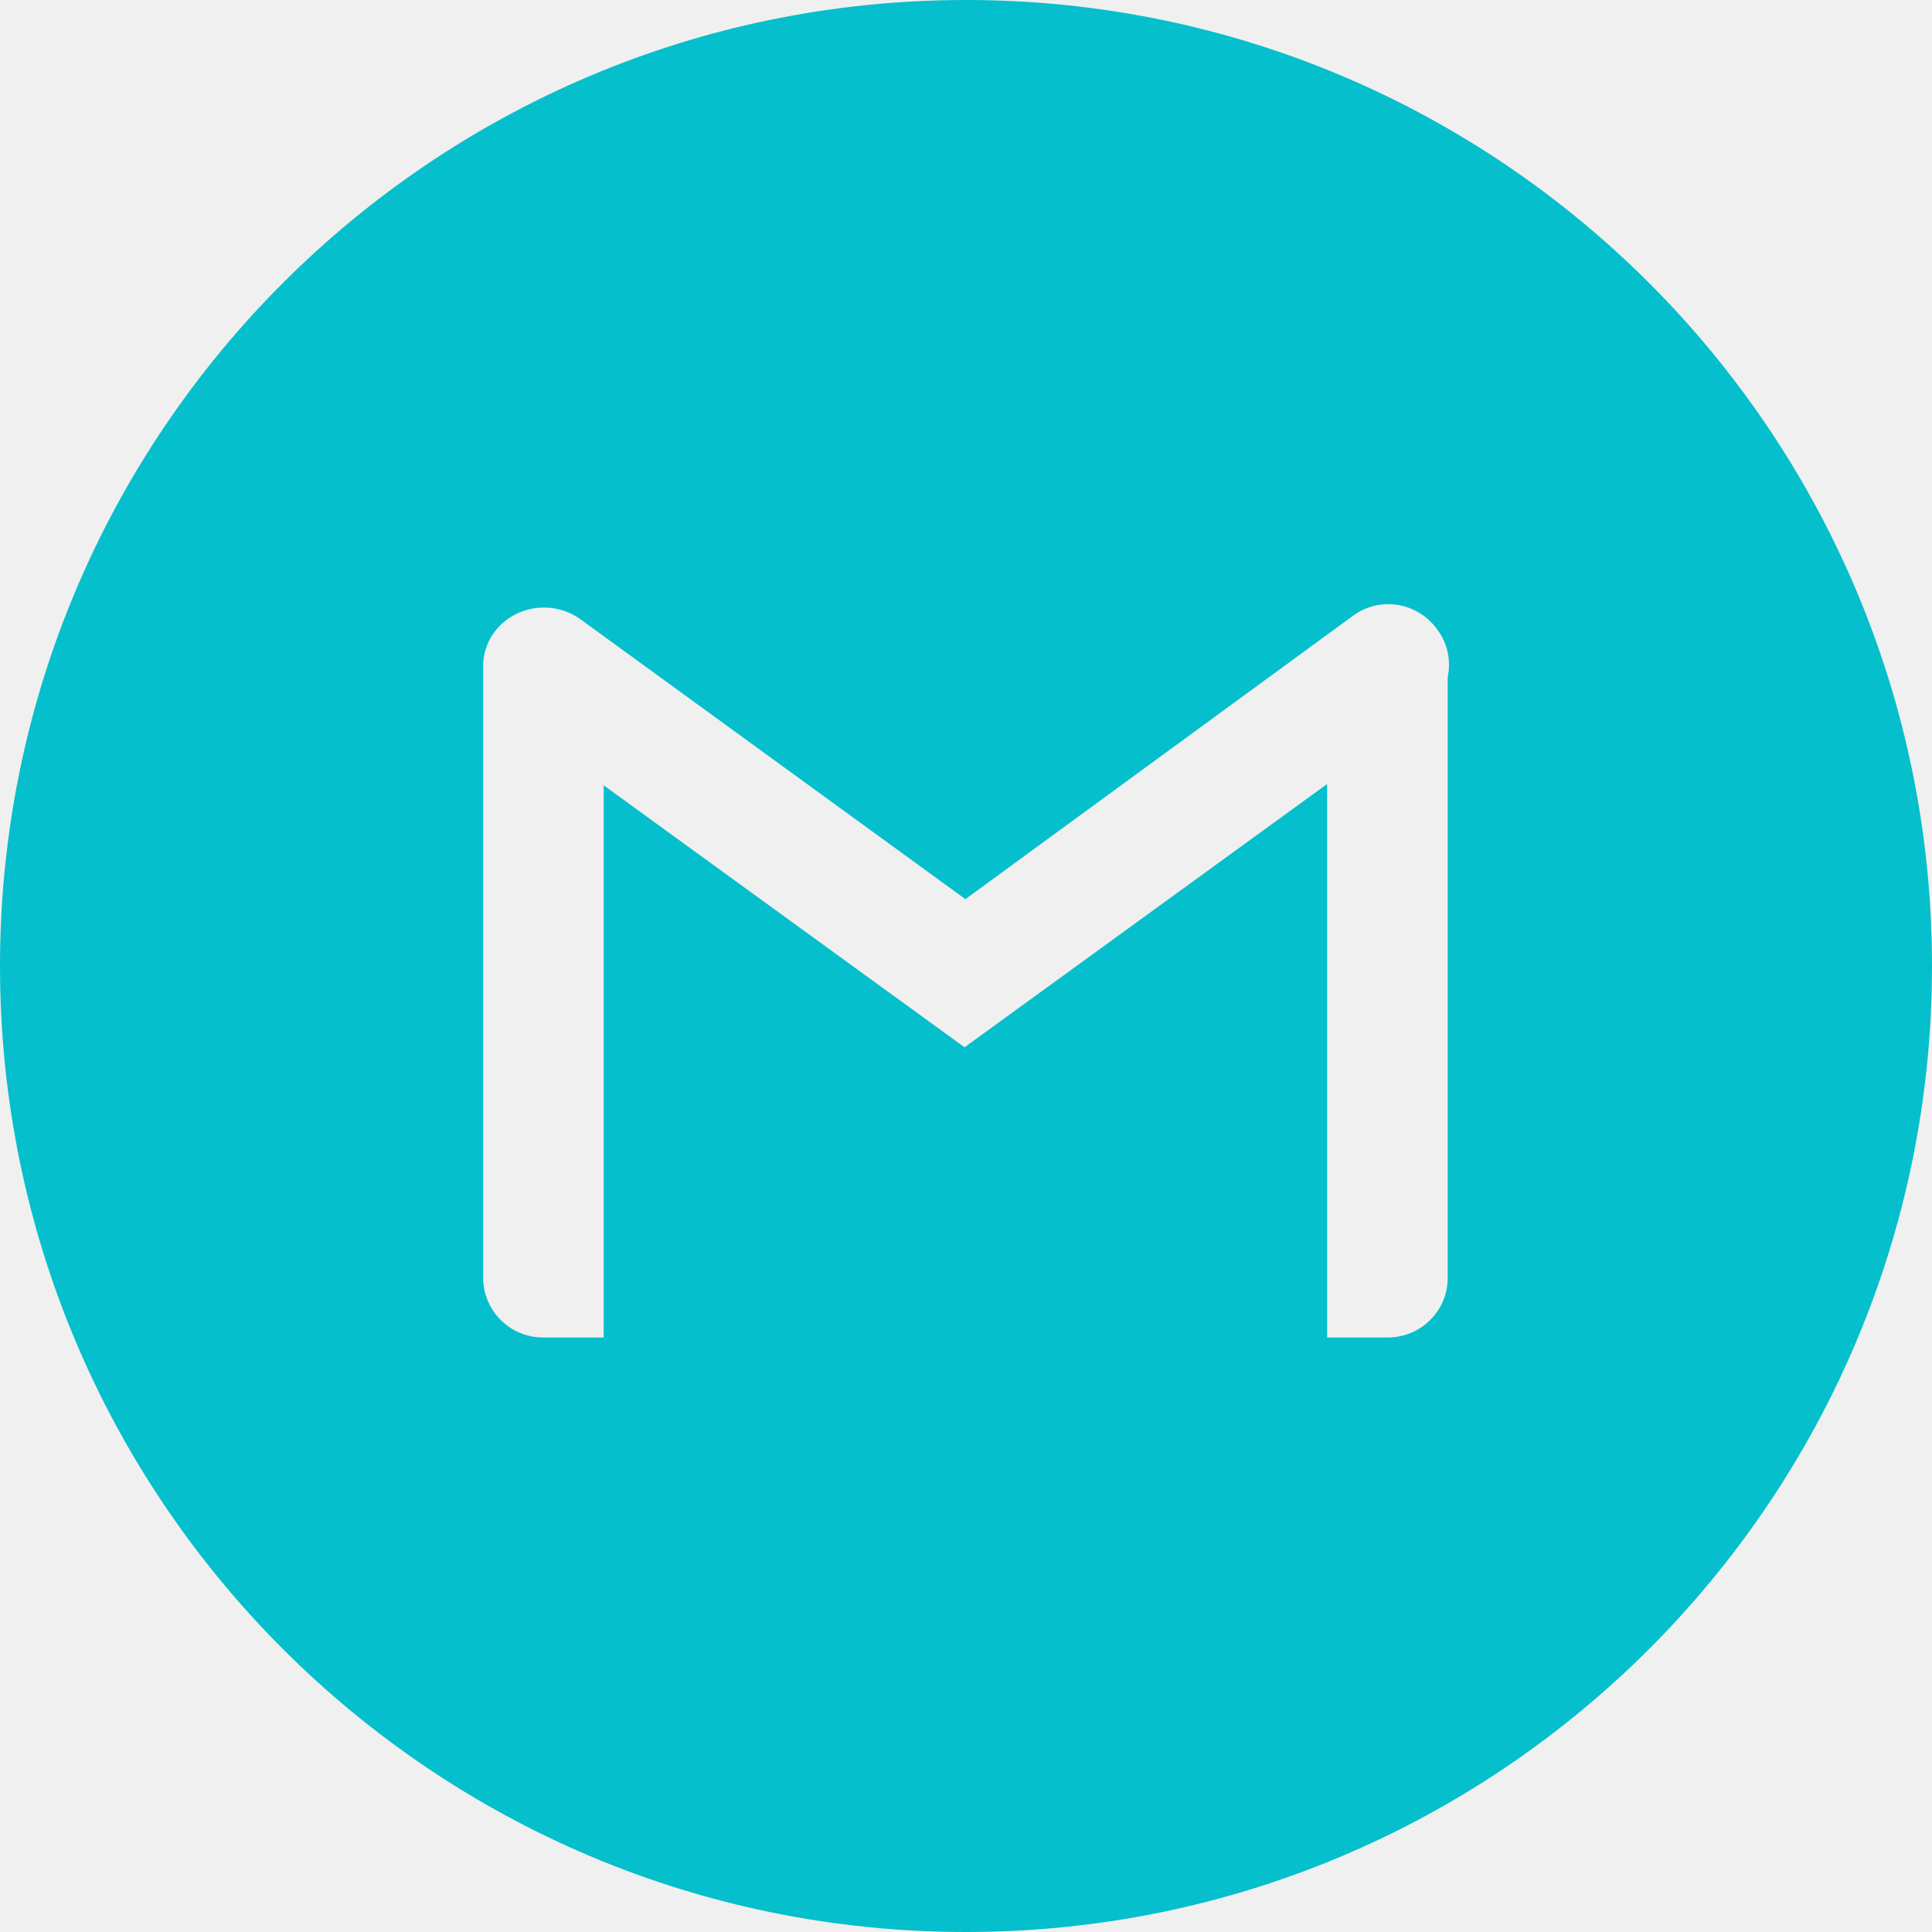
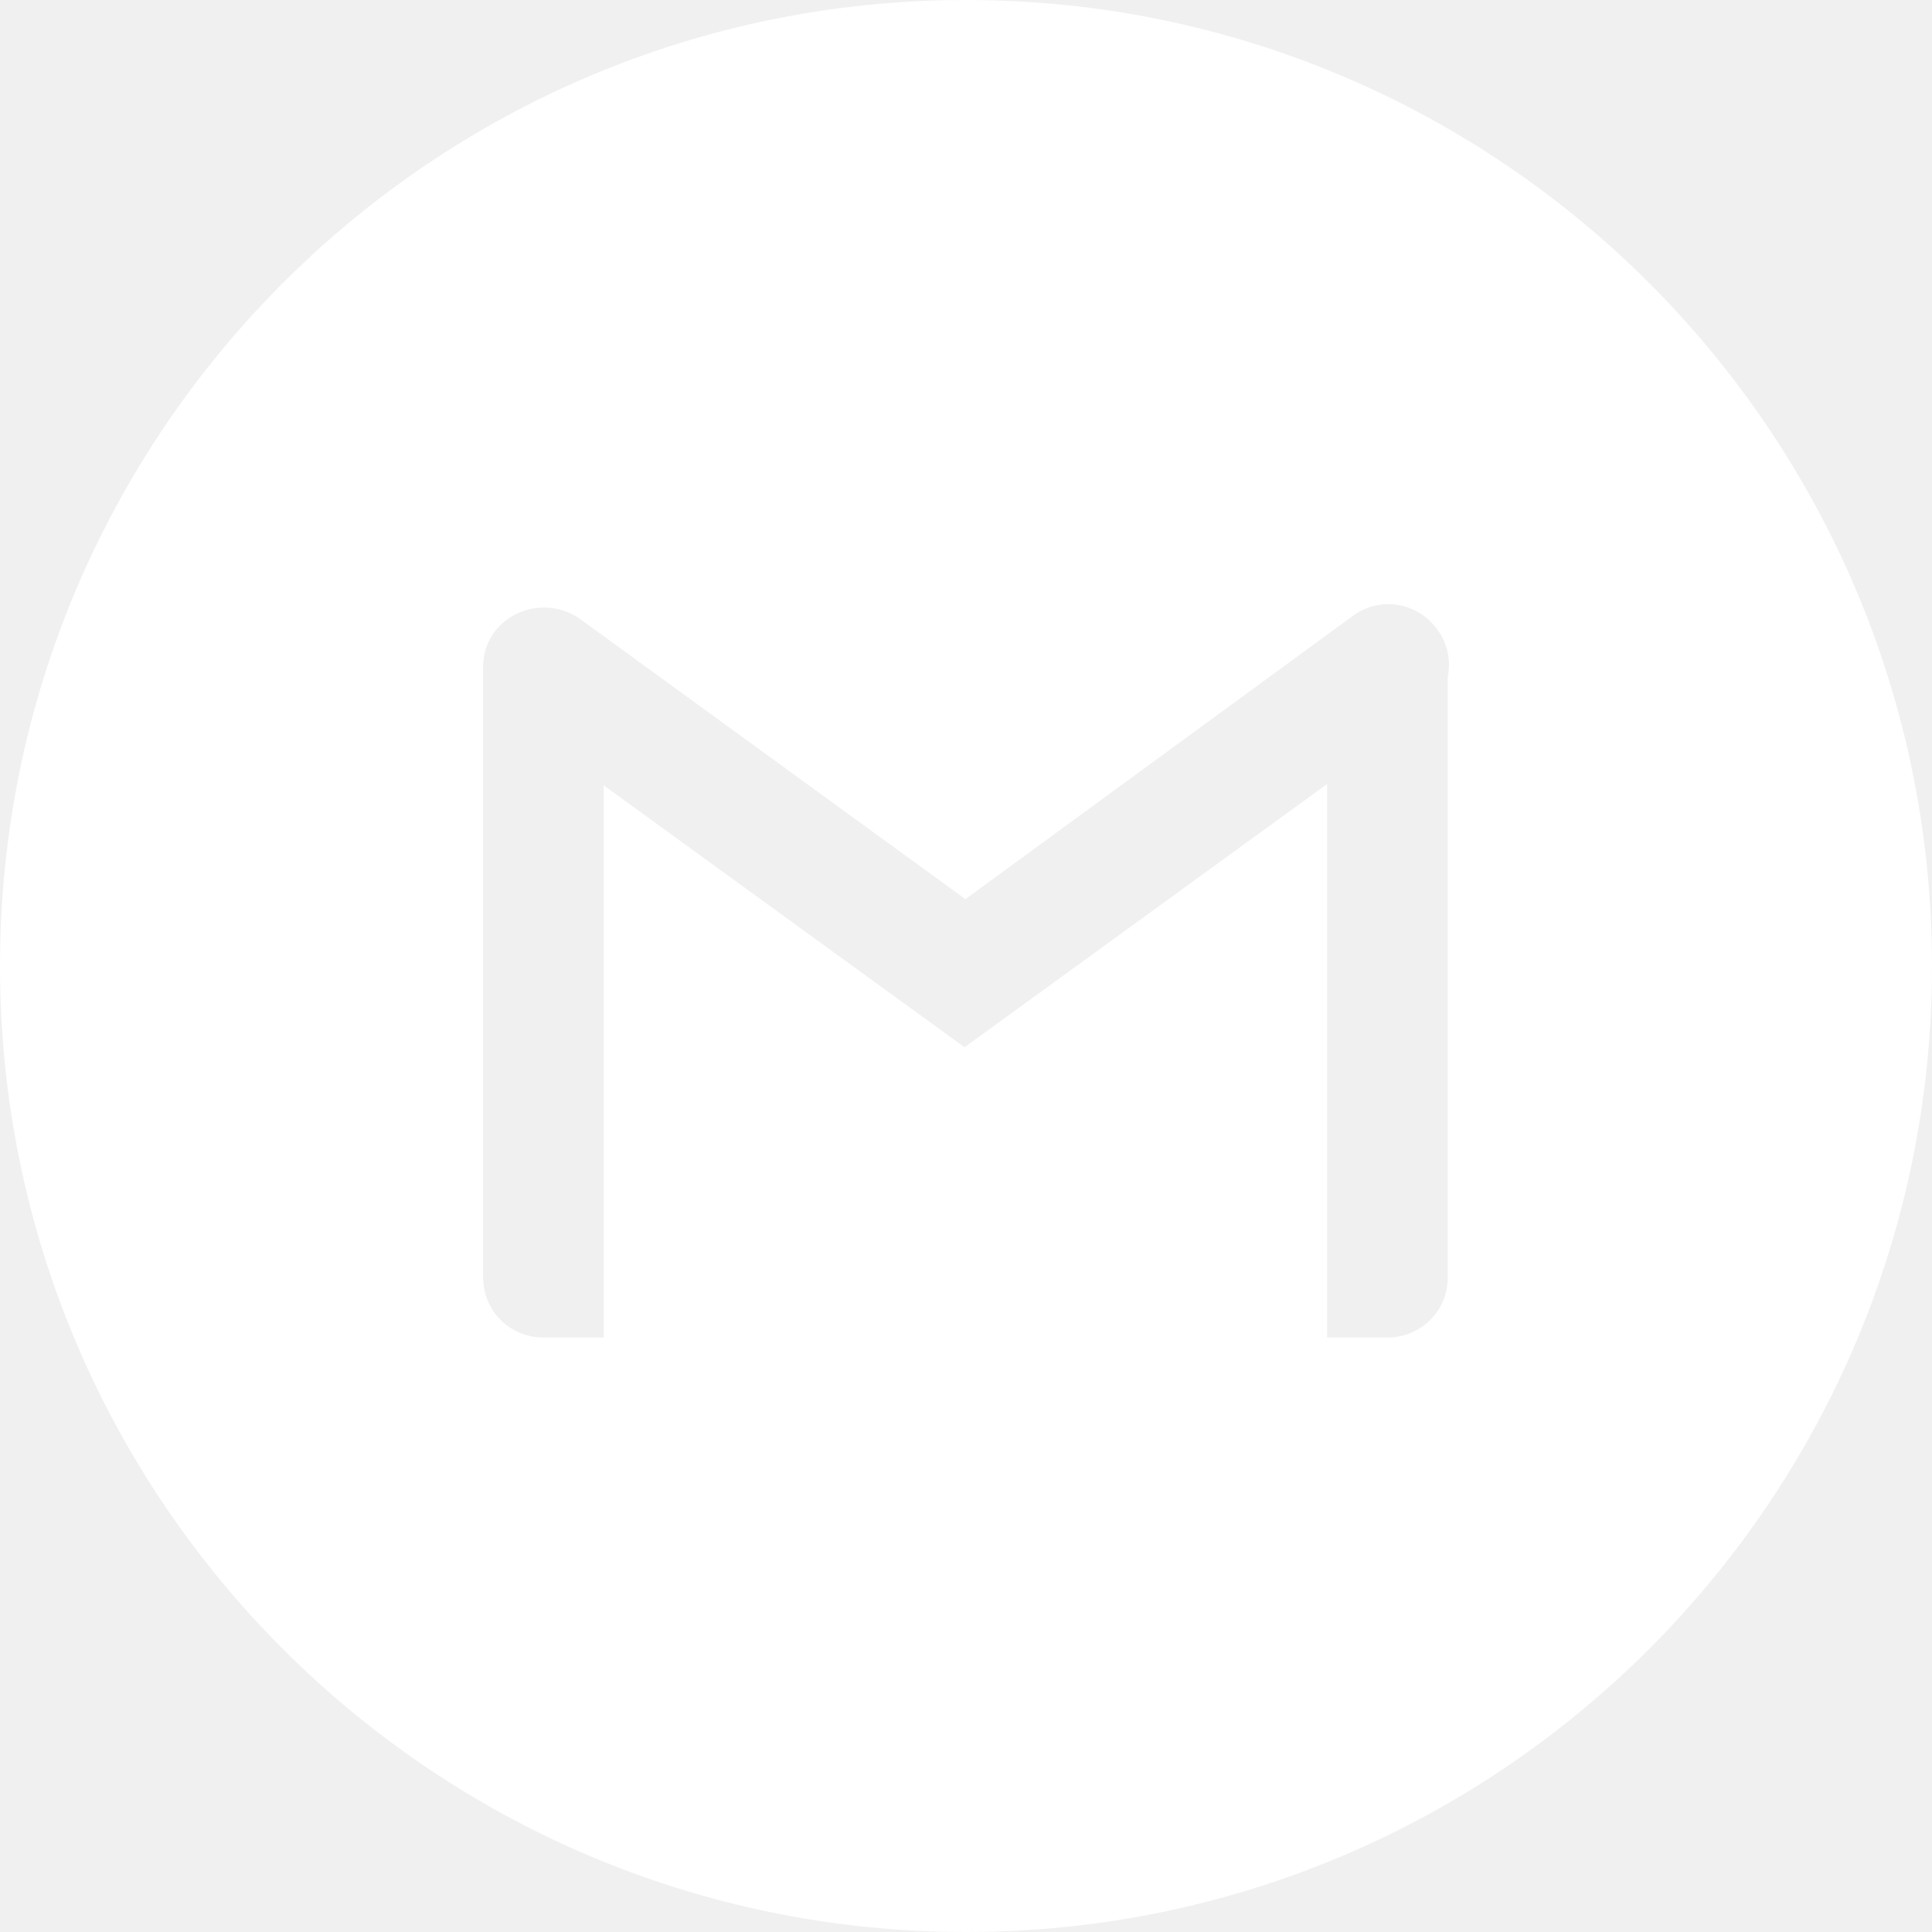
<svg xmlns="http://www.w3.org/2000/svg" width="68" height="68" viewBox="0 0 68 68" fill="none">
-   <path fill-rule="evenodd" clip-rule="evenodd" d="M34 0C15.222 0 0 15.222 0 34C0 52.778 15.222 68 34 68C52.778 68 68 52.778 68 34C68 15.222 52.778 0 34 0ZM33.949 36.861L21.248 27.641V47.076H19.126C17.944 47.076 17.004 46.136 17.004 44.954V23.463C17.004 23.373 17.01 23.288 17.02 23.209C17.059 22.872 17.182 22.542 17.398 22.25C18.096 21.311 19.46 21.098 20.43 21.796L33.979 31.647L47.62 21.674C48.559 20.977 49.893 21.189 50.59 22.159C50.961 22.659 51.074 23.27 50.954 23.837V44.984C50.954 46.136 50.014 47.076 48.832 47.076H46.71V27.595L33.949 36.861Z" fill="#05bfcc" />
+   <path fill-rule="evenodd" clip-rule="evenodd" d="M34 0C15.222 0 0 15.222 0 34C0 52.778 15.222 68 34 68C52.778 68 68 52.778 68 34C68 15.222 52.778 0 34 0ZM33.949 36.861L21.248 27.641V47.076H19.126C17.944 47.076 17.004 46.136 17.004 44.954V23.463C17.004 23.373 17.01 23.288 17.02 23.209C17.059 22.872 17.182 22.542 17.398 22.25C18.096 21.311 19.46 21.098 20.43 21.796L33.979 31.647L47.62 21.674C48.559 20.977 49.893 21.189 50.59 22.159C50.961 22.659 51.074 23.27 50.954 23.837V44.984C50.954 46.136 50.014 47.076 48.832 47.076H46.71V27.595L33.949 36.861Z" fill="#ffffff" />
</svg>
